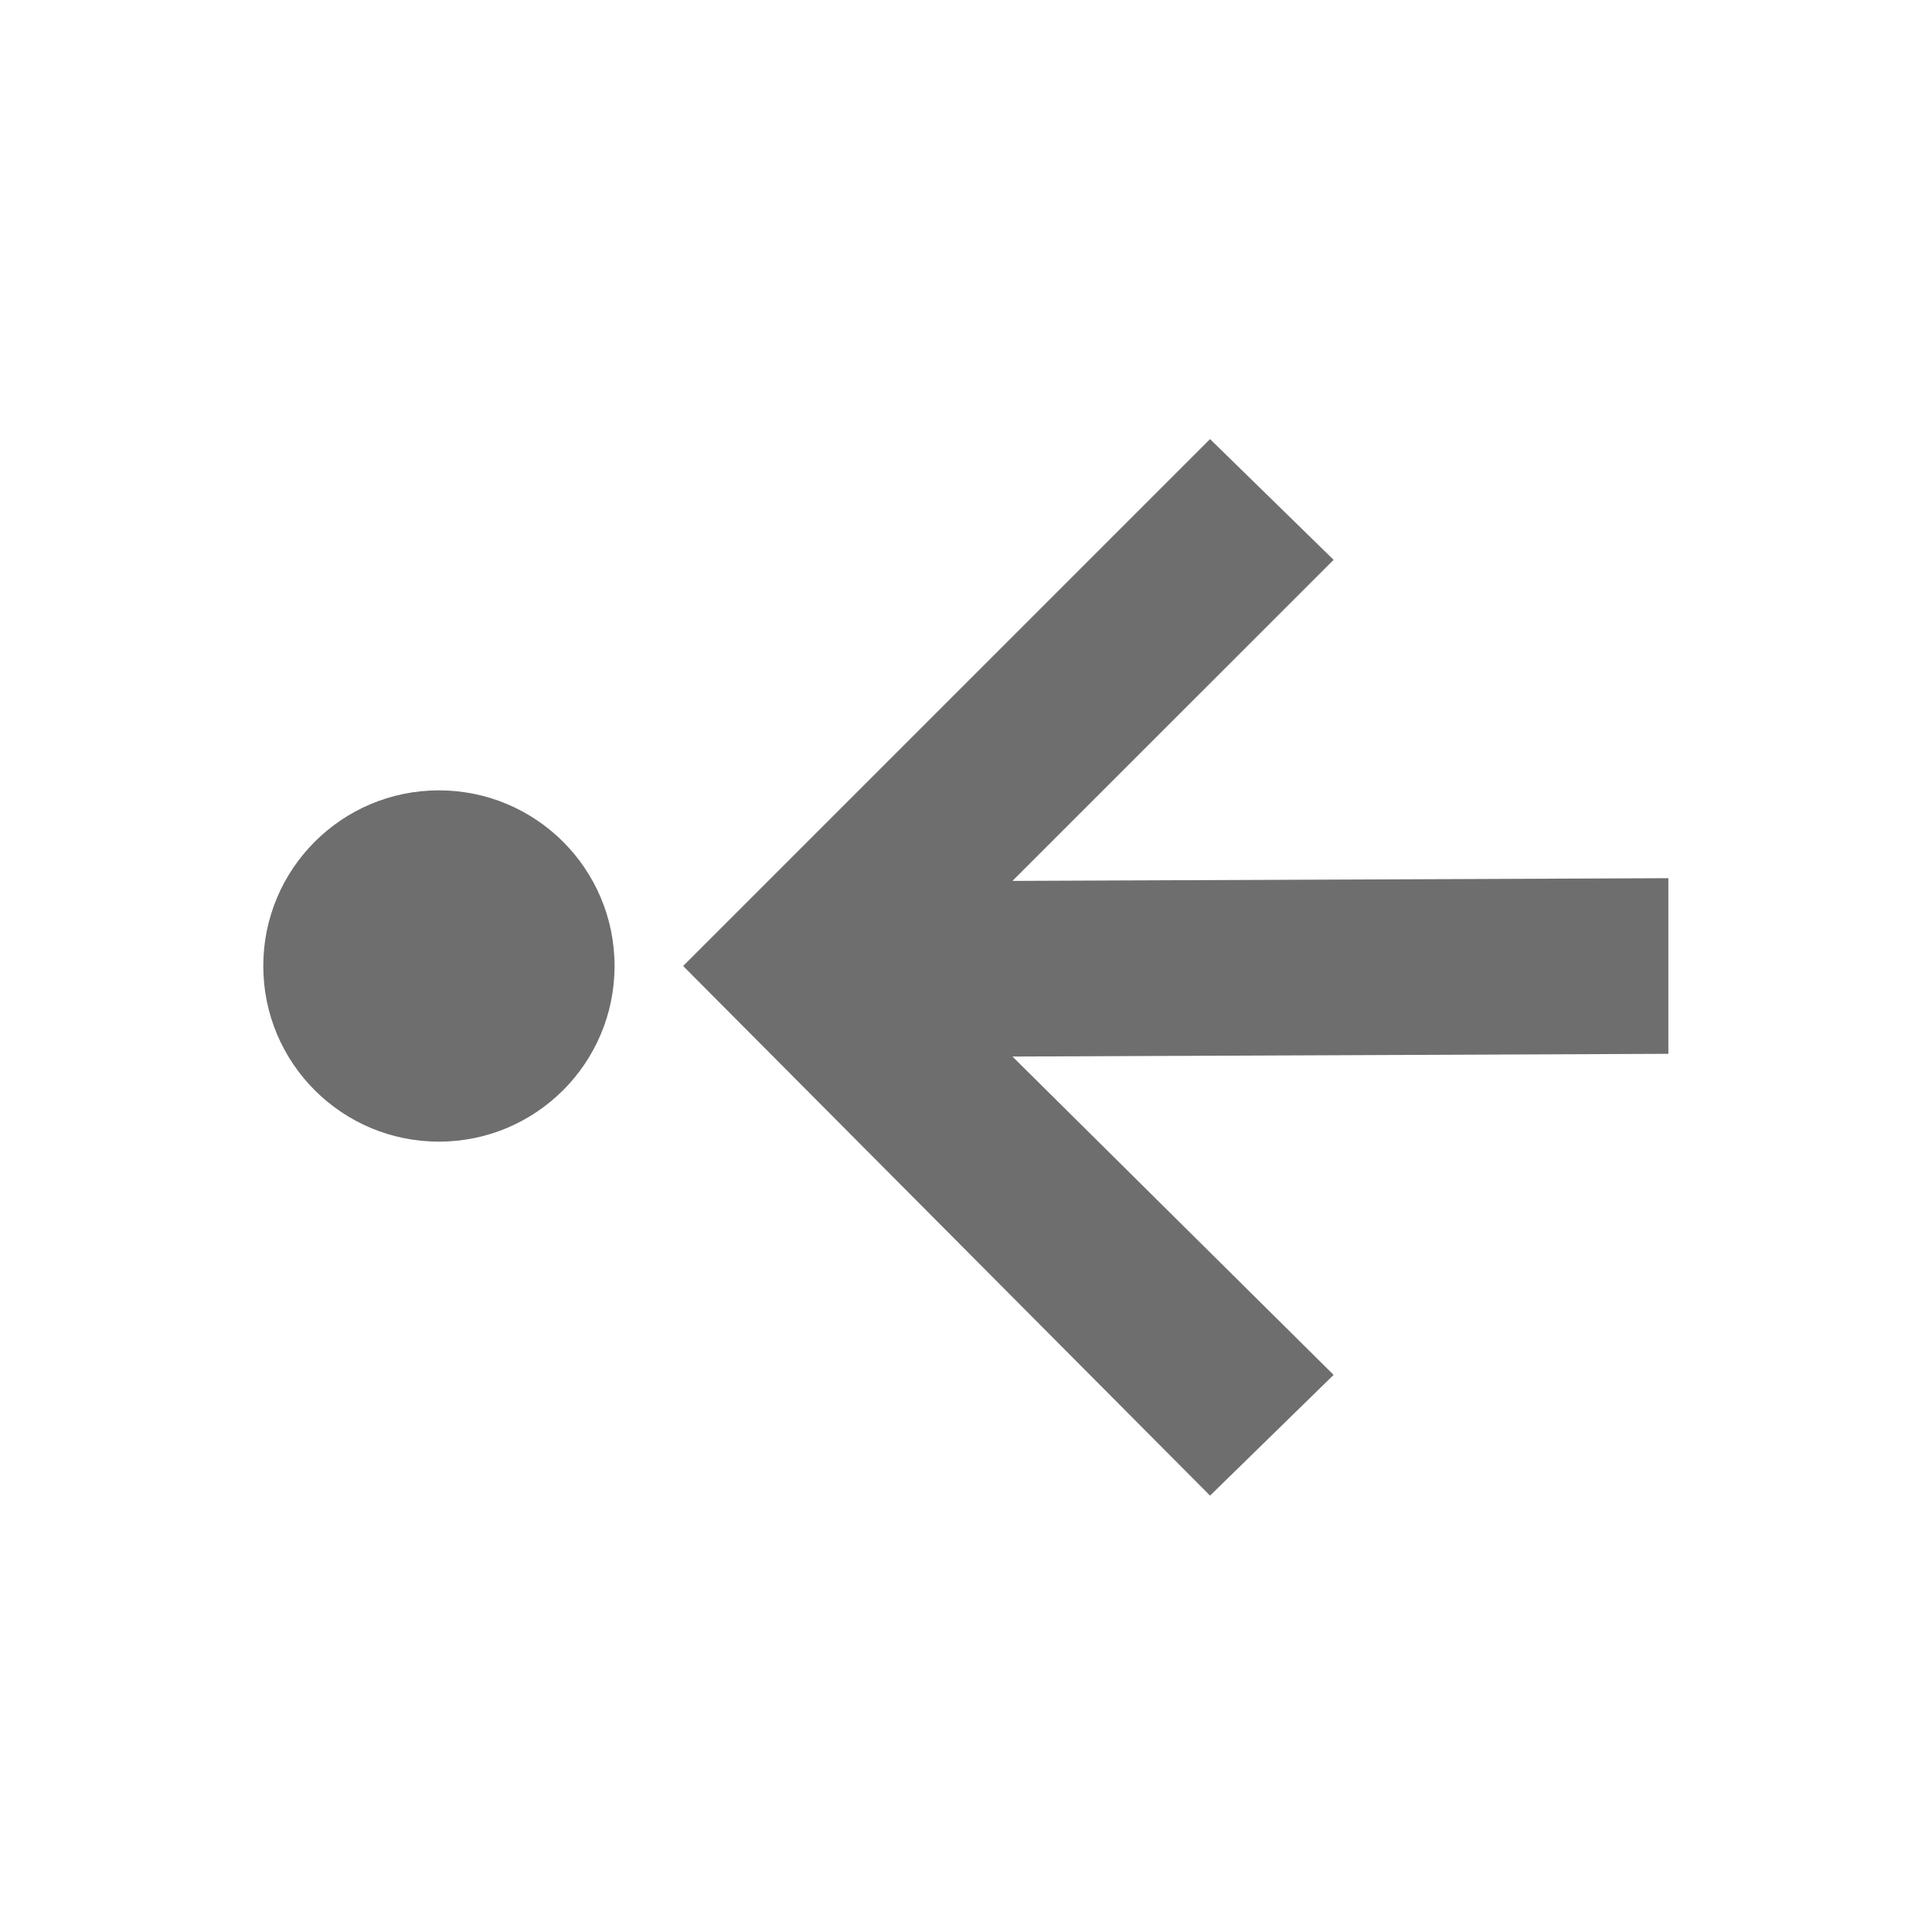
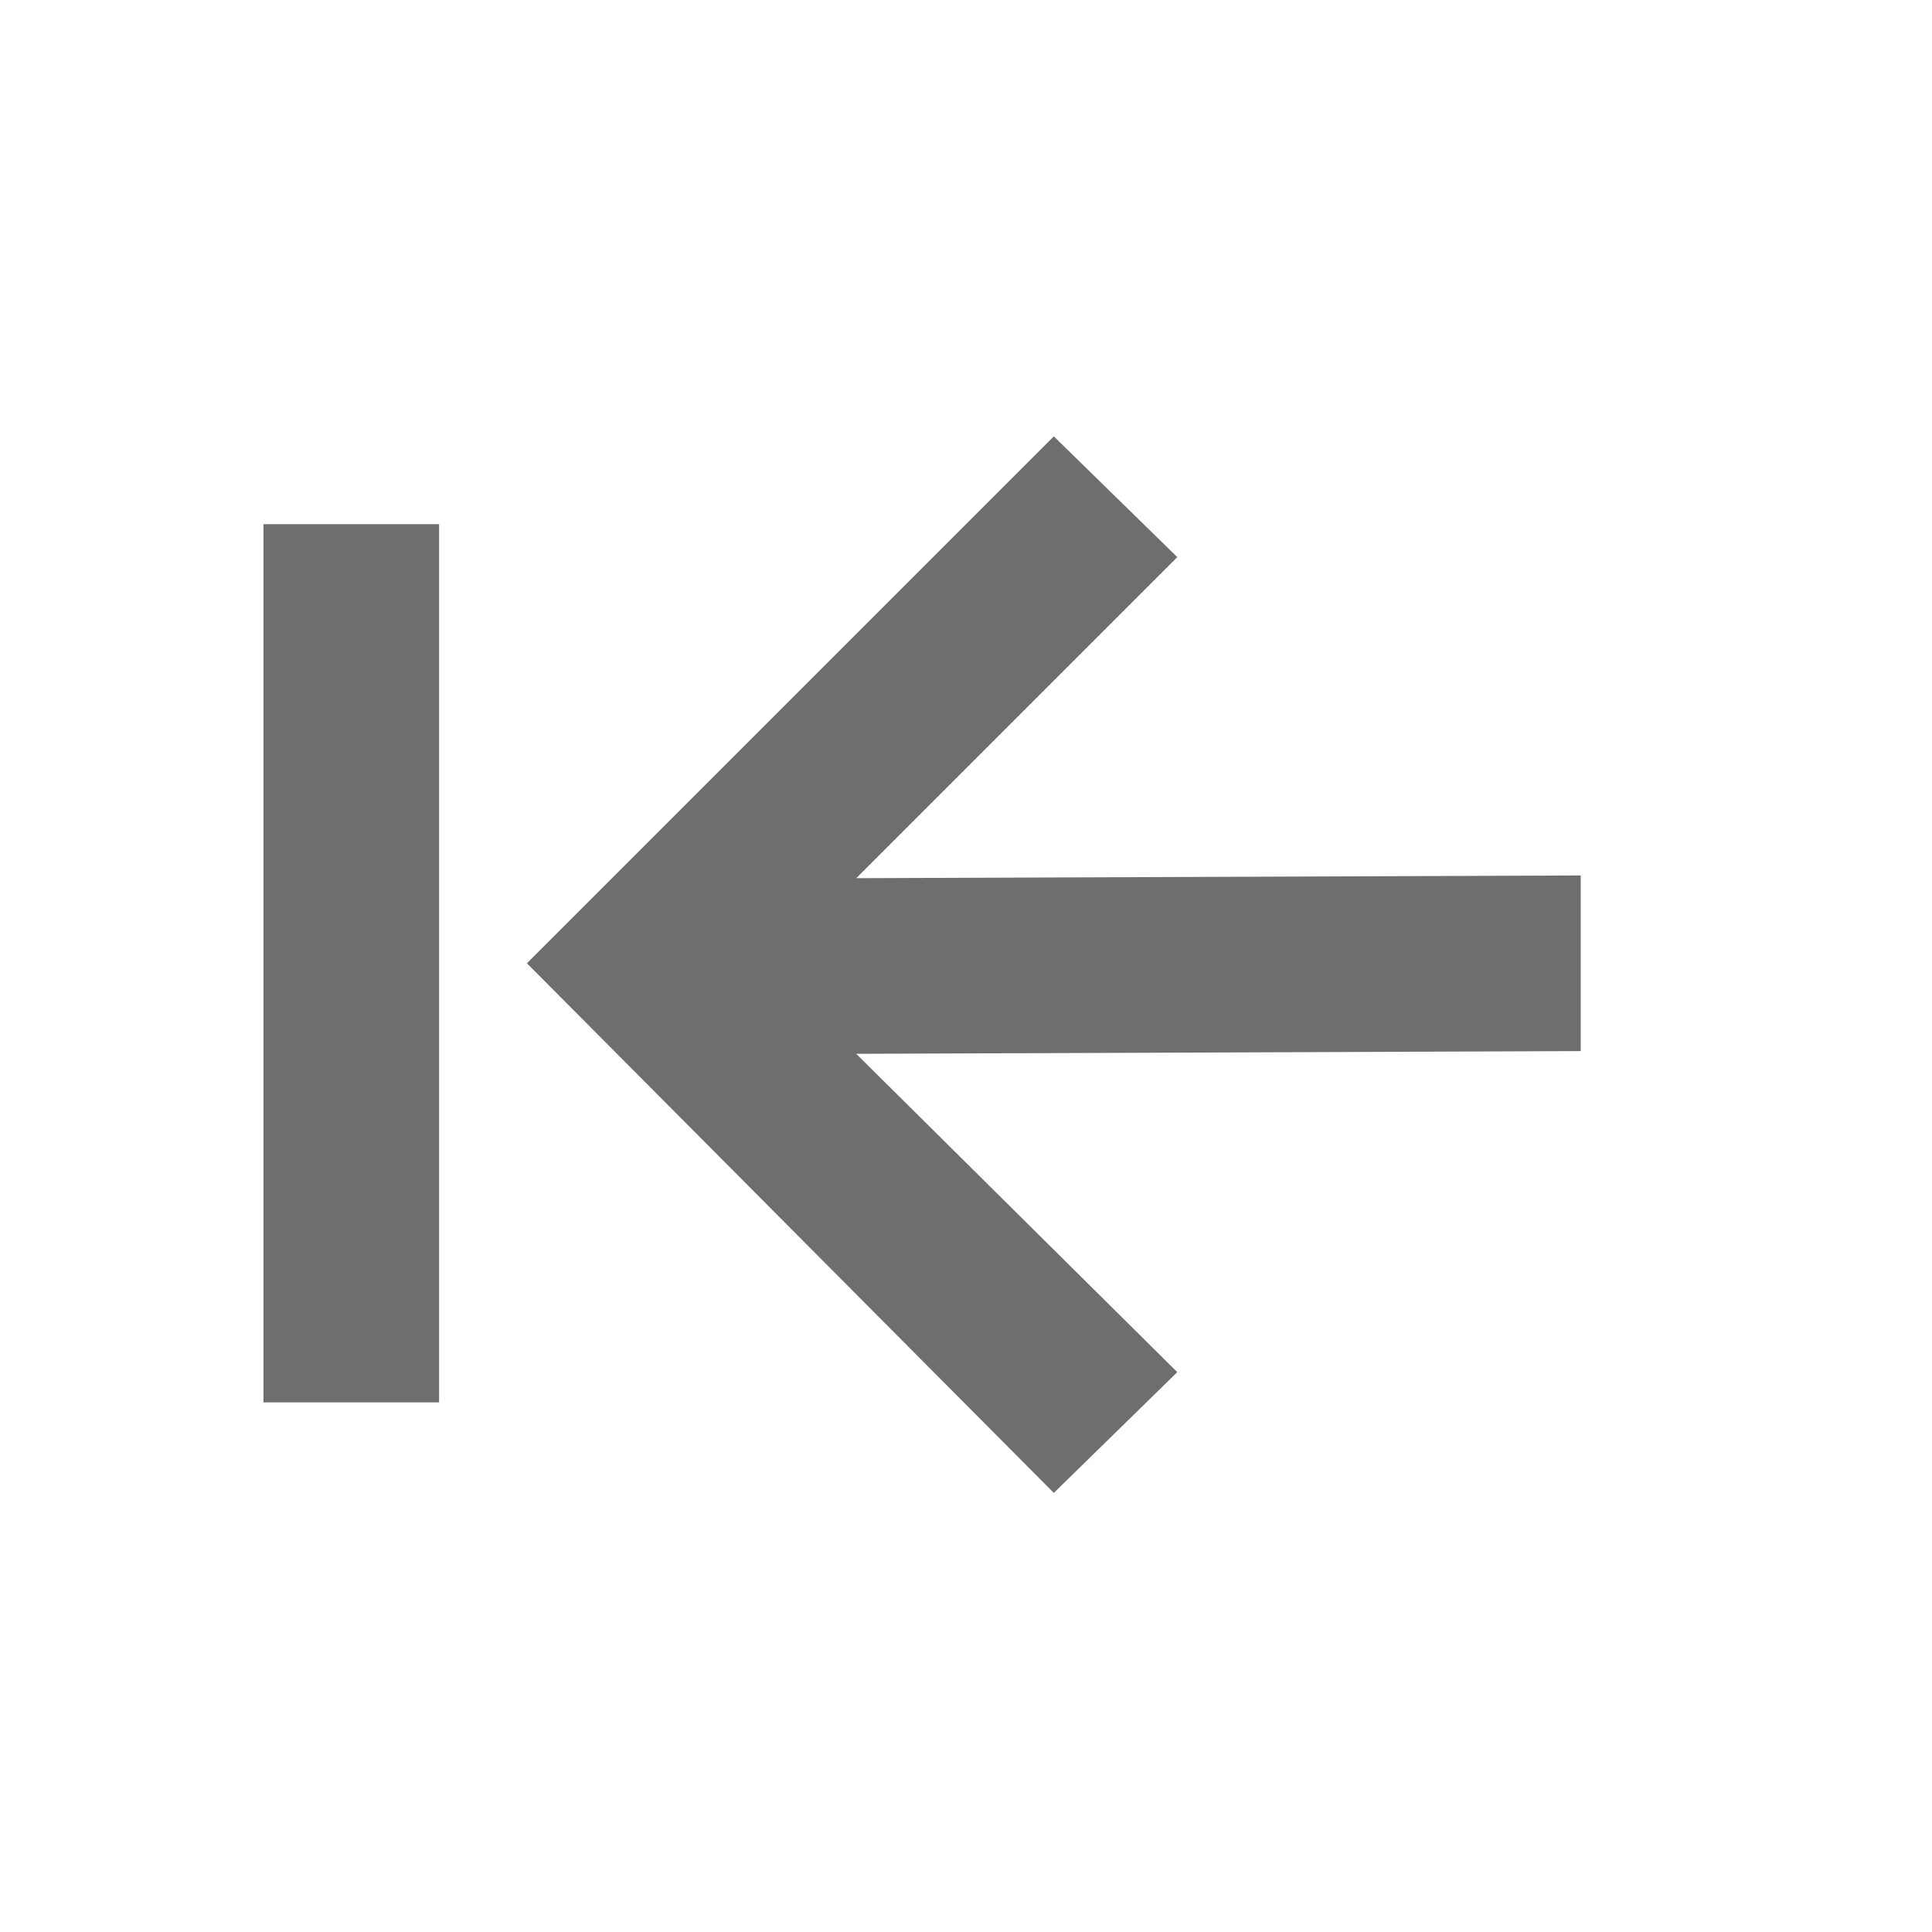
- <svg xmlns="http://www.w3.org/2000/svg" width="22" height="22" viewBox="0 0 22 22">
-   <defs>
+ <svg xmlns="http://www.w3.org/2000/svg" width="22" height="22" viewBox="0 0 22 22" version="1.1" id="svg7">
+   <defs id="defs3">
    <style id="current-color-scheme" type="text/css">
   .ColorScheme-Text { color:#6e6e6e; } .ColorScheme-Highlight { color:#5294e2; }
  </style>
  </defs>
-   <path style="fill:currentColor" class="ColorScheme-Text" d="M 10.779 2 L 4.779 8 L 10.779 14.031 L 12.186 12.656 L 8.529 9.031 L 15.998 9 L 15.998 7 L 8.529 7.031 L 12.186 3.375 L 10.779 2 z M 1.998 6 C 0.893 6 -0.002 6.895 -0.002 8 C -0.002 9.105 0.893 10 1.998 10 C 3.103 10 3.998 9.105 3.998 8 C 3.998 6.895 3.103 6 1.998 6 z" transform="translate(3 3)" />
+   <path style="fill:#6e6e6e;fill-opacity:1" d="M 12,4.969 6,10.969 12,17 13.406,15.625 9.75,12 18,11.969 V 9.969 L 9.75,10 13.406,6.344 Z m -9,1 V 15.969 H 5 V 5.969 Z" id="path5849" />
</svg>
